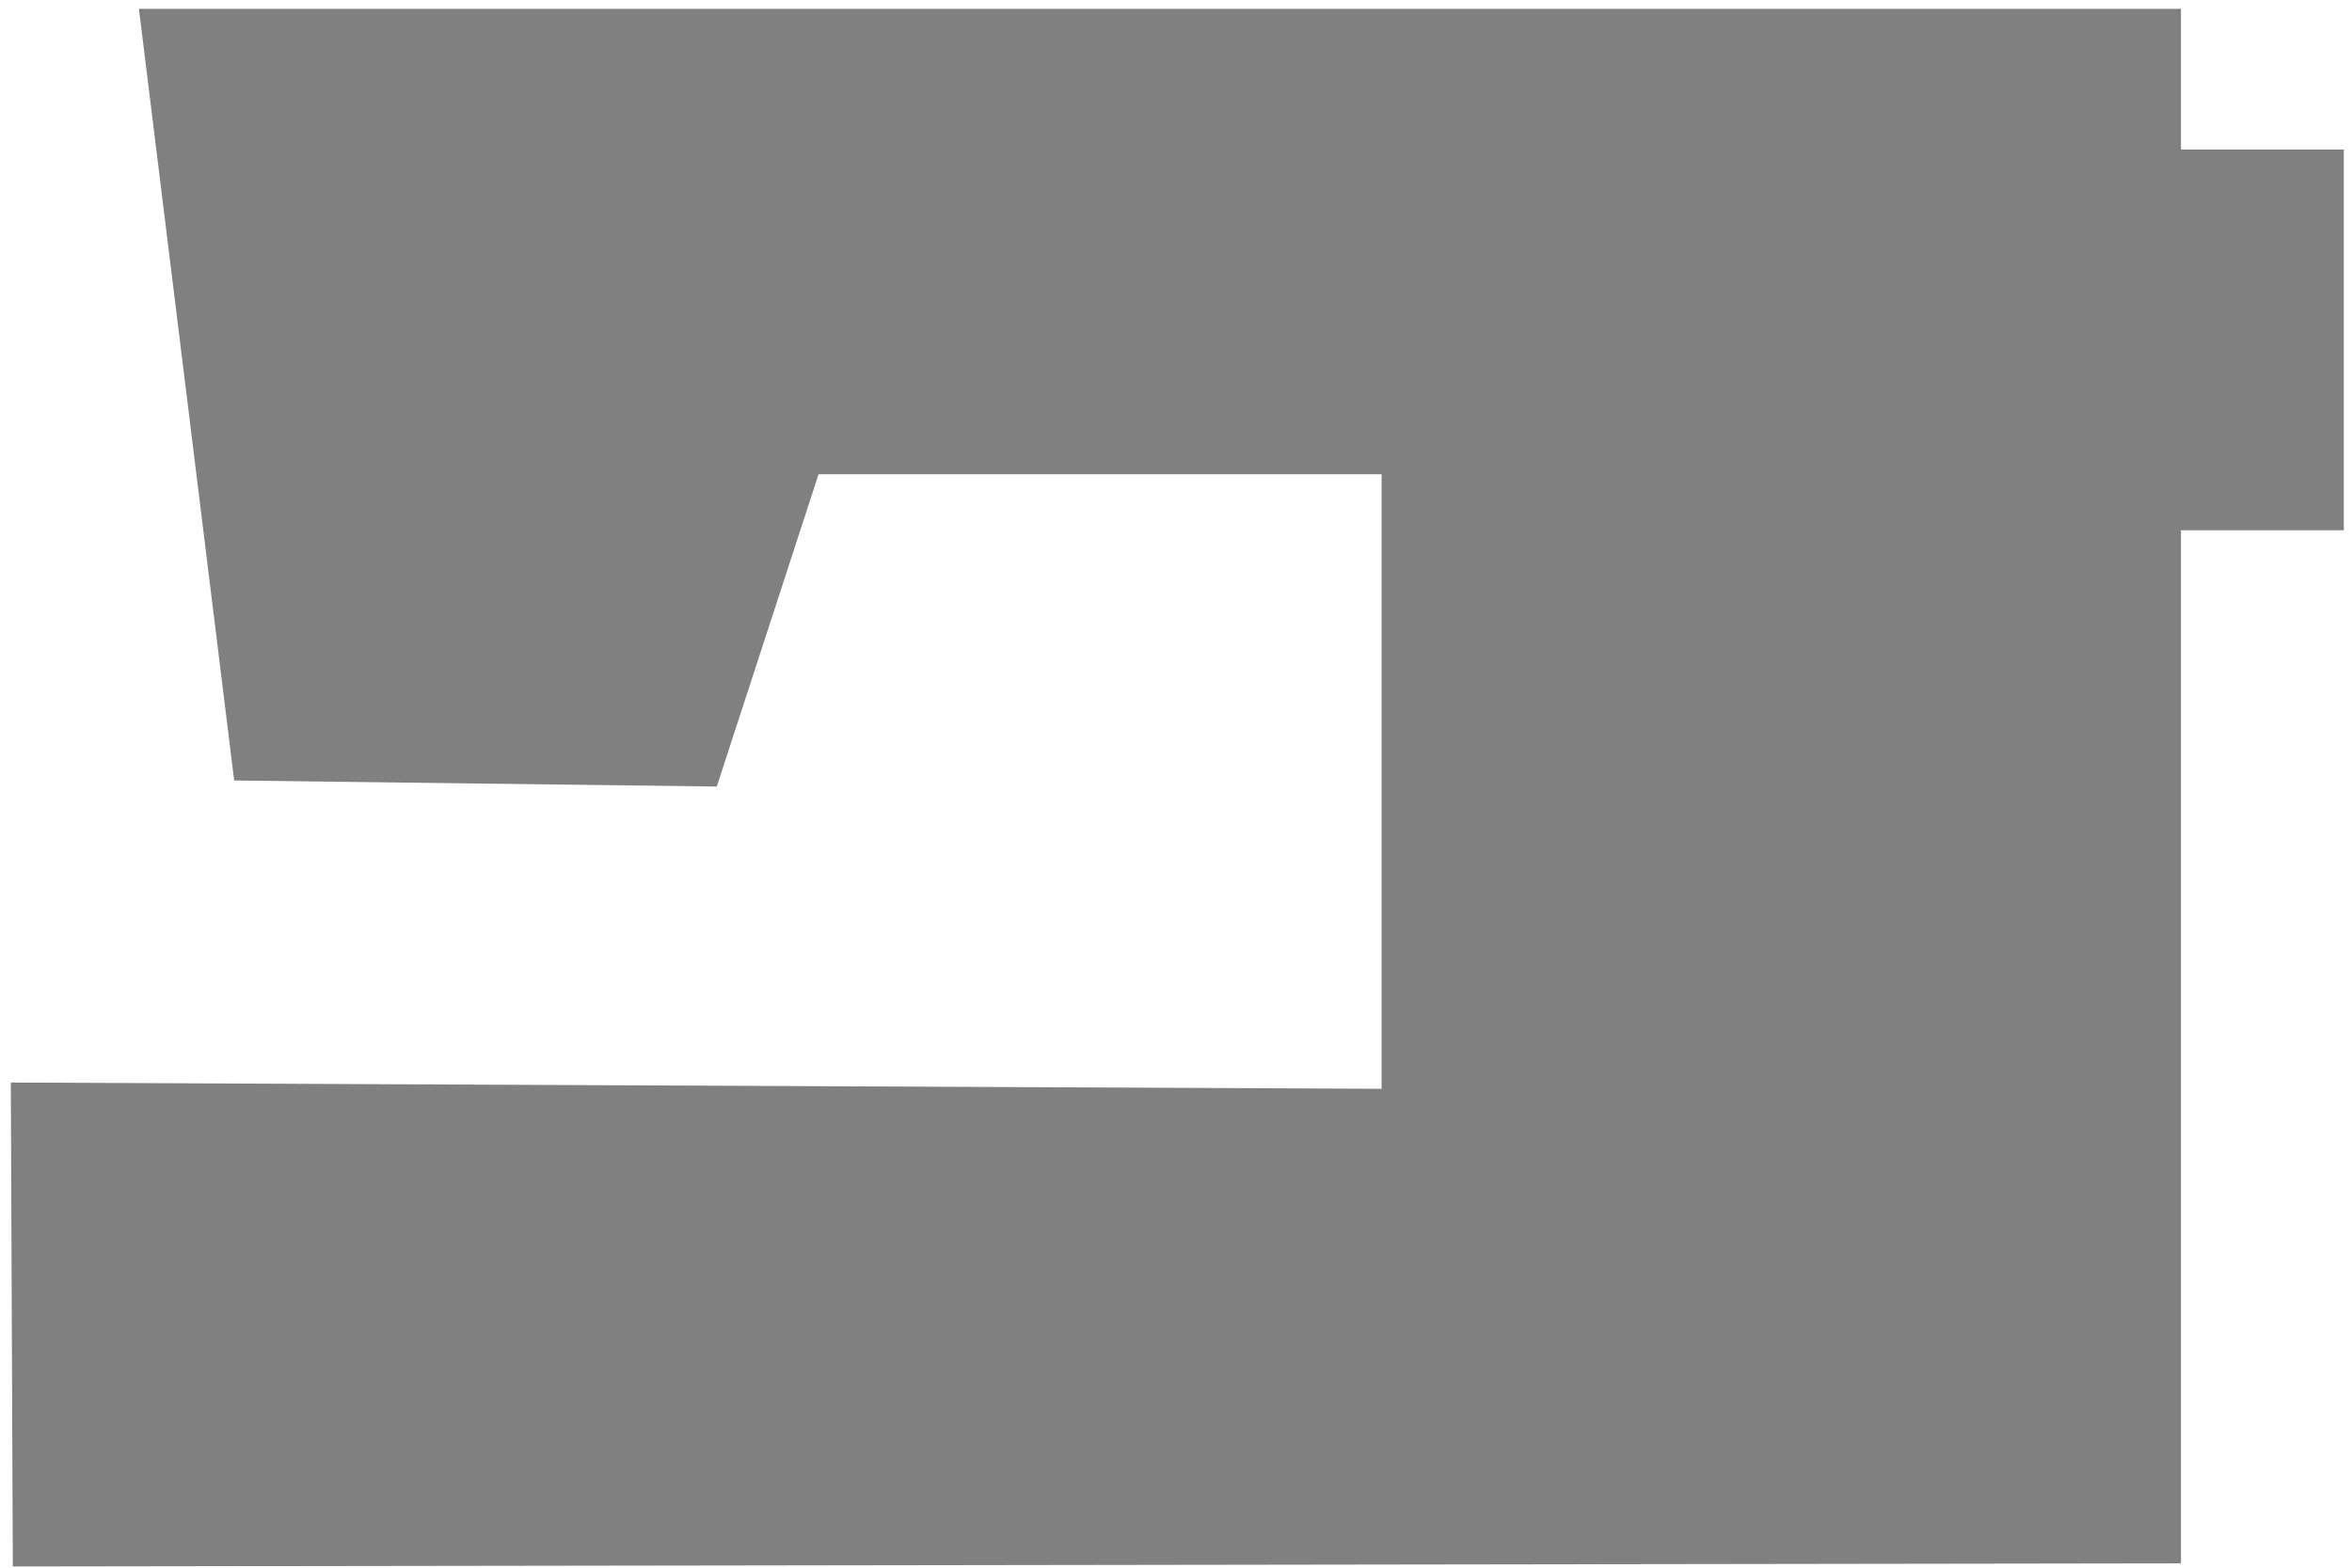
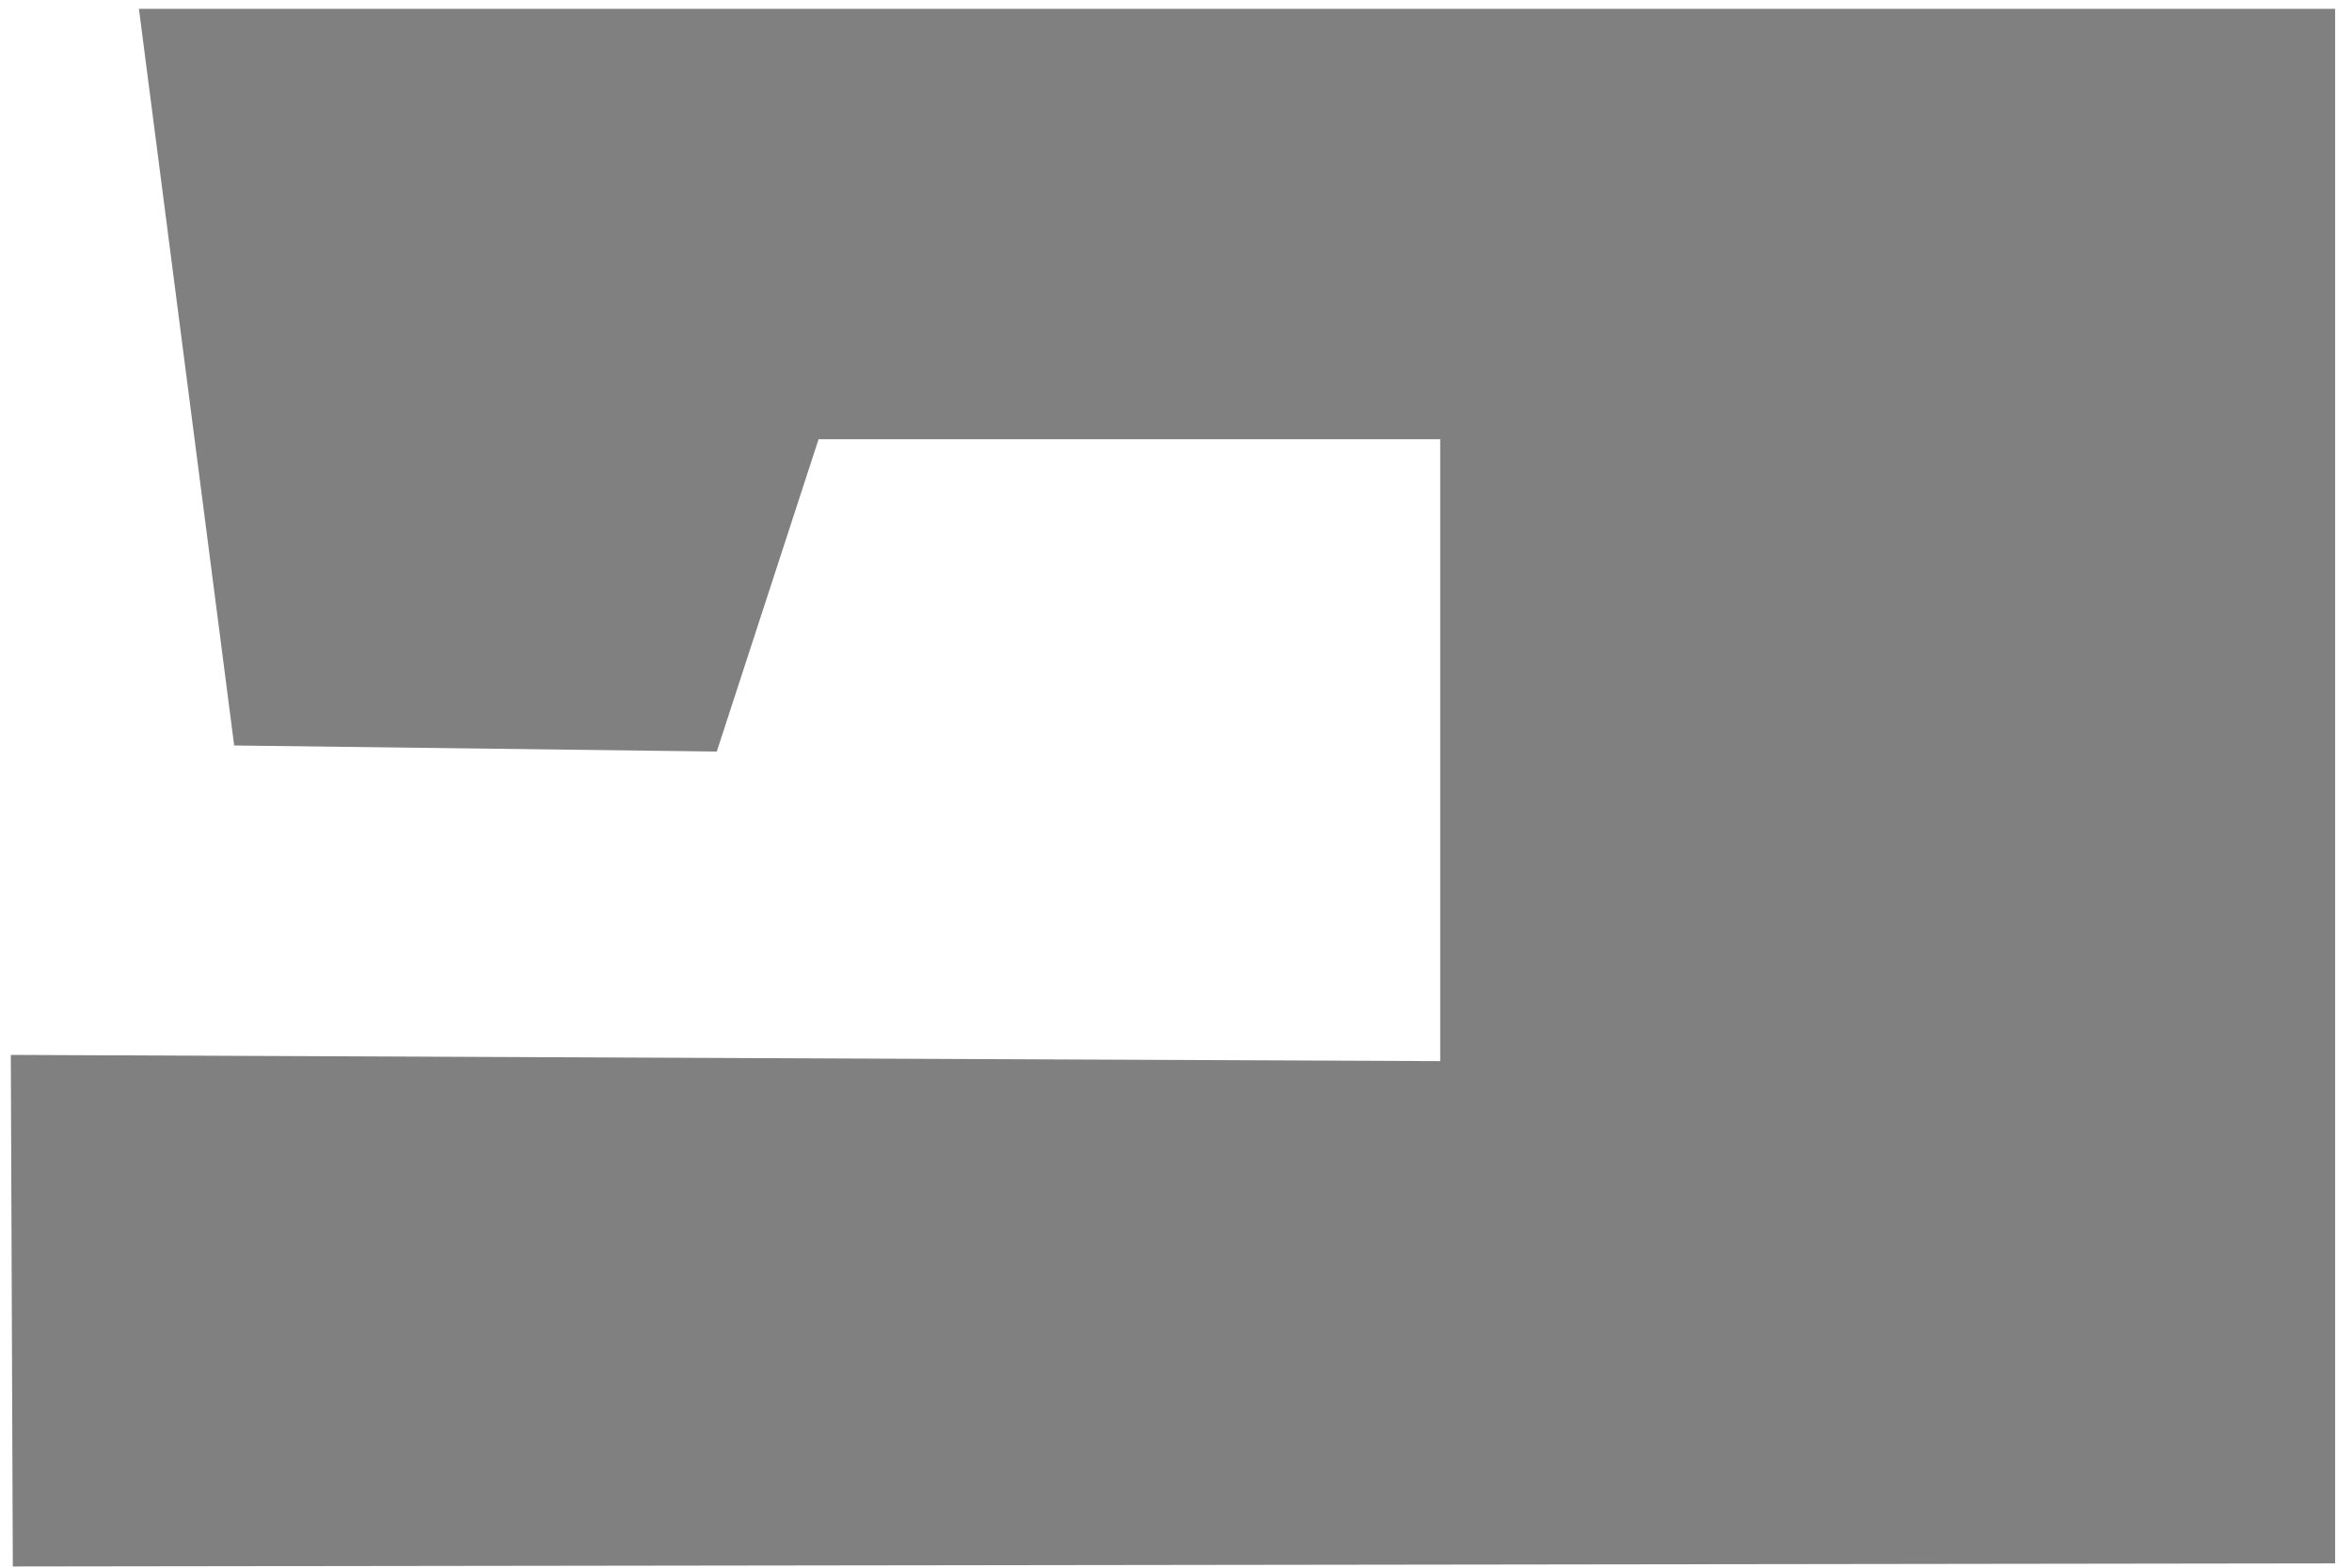
<svg xmlns="http://www.w3.org/2000/svg" width="60mm" height="40mm" viewBox="0 0 60 40" version="1.1" id="SVGRoot">
  <defs id="defs5344">
    </defs>
  <g id="layer1">
-     <path style="fill:#808080;fill-opacity:1;stroke:none;stroke-width:0.386px;stroke-linecap:butt;stroke-linejoin:miter;stroke-opacity:1" d="m 3.544,0.225 2.43,19.689 12.311,0.155 2.597,-7.969 14.363,0 V 27.781 L 0.276,27.621 0.327,39.969 55.637,39.89 V 13.529 l 4.154,0 V 3.814 l -4.154,0 V 0.225 Z" id="path8204" />
+     <path style="fill:#808080;fill-opacity:1;stroke:none;stroke-width:0.386px;stroke-linecap:butt;stroke-linejoin:miter;stroke-opacity:1" d="m 3.544,0.225 2.43,18.796 12.311,0.155 2.597,-7.969 h 15.858 l 0,15.868 L 0.276,26.916 0.327,39.969 59.57,39.89 V 0.225 Z" id="path8204" />
  </g>
</svg>
